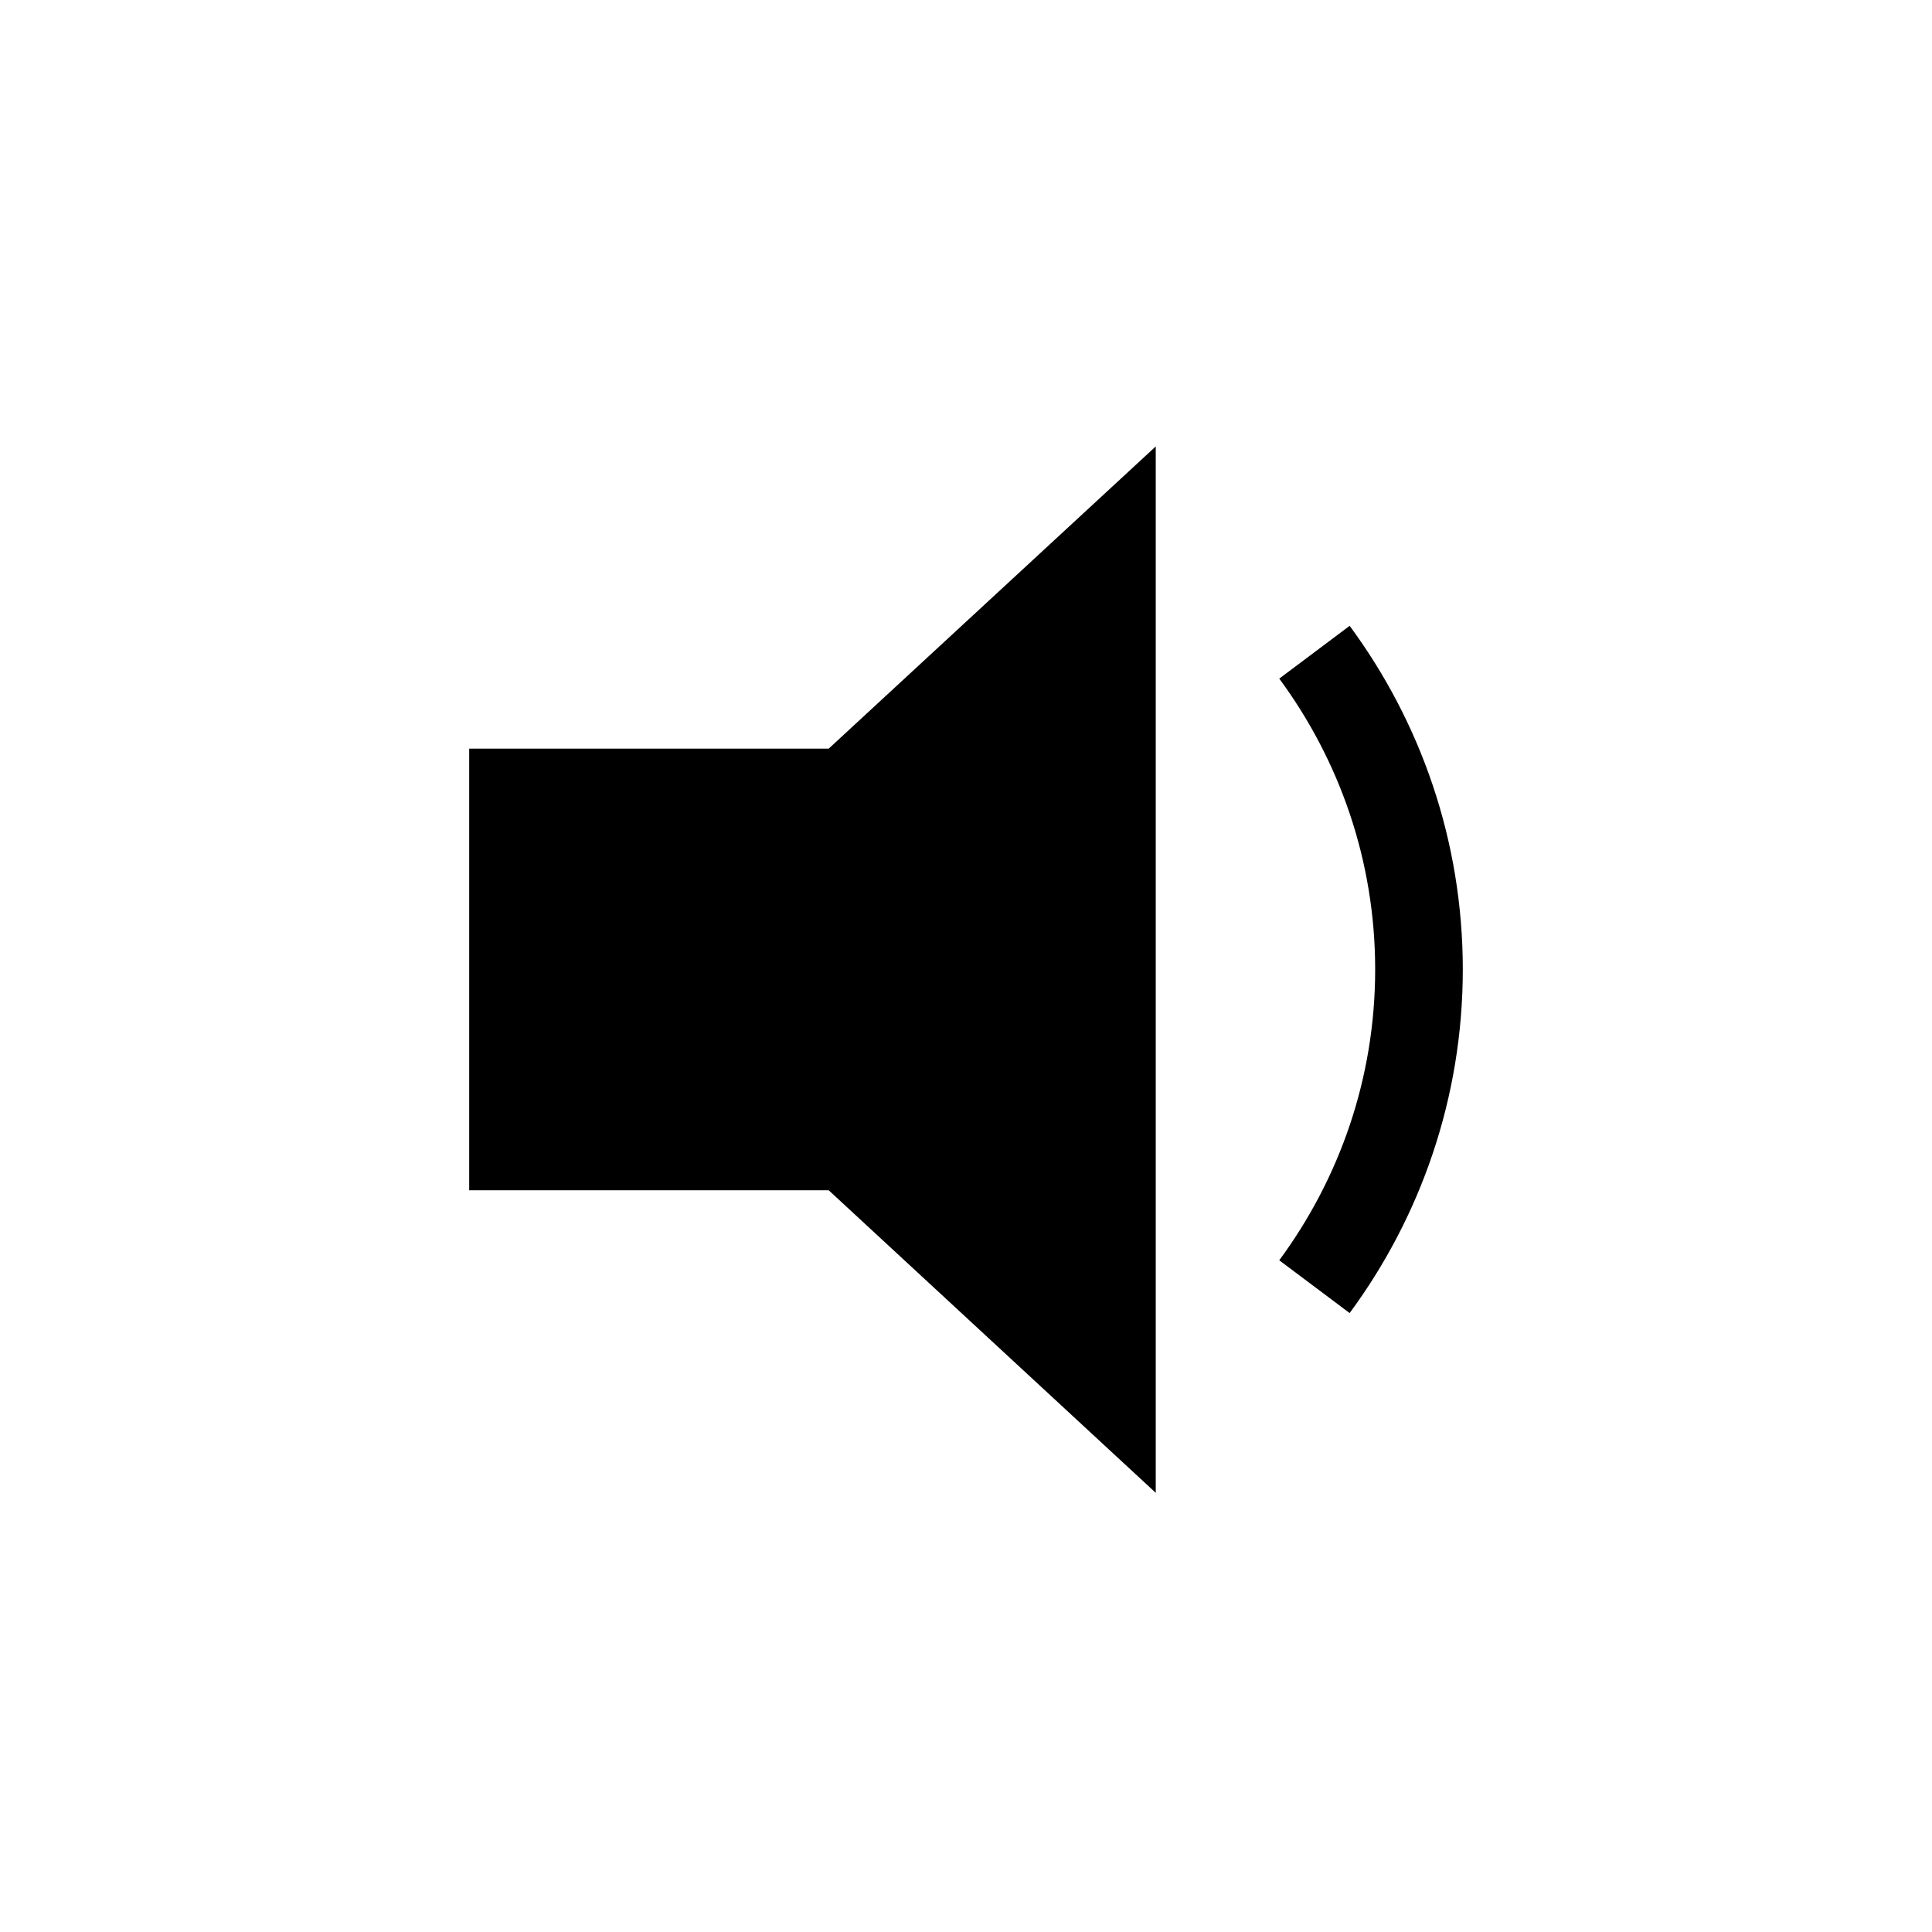
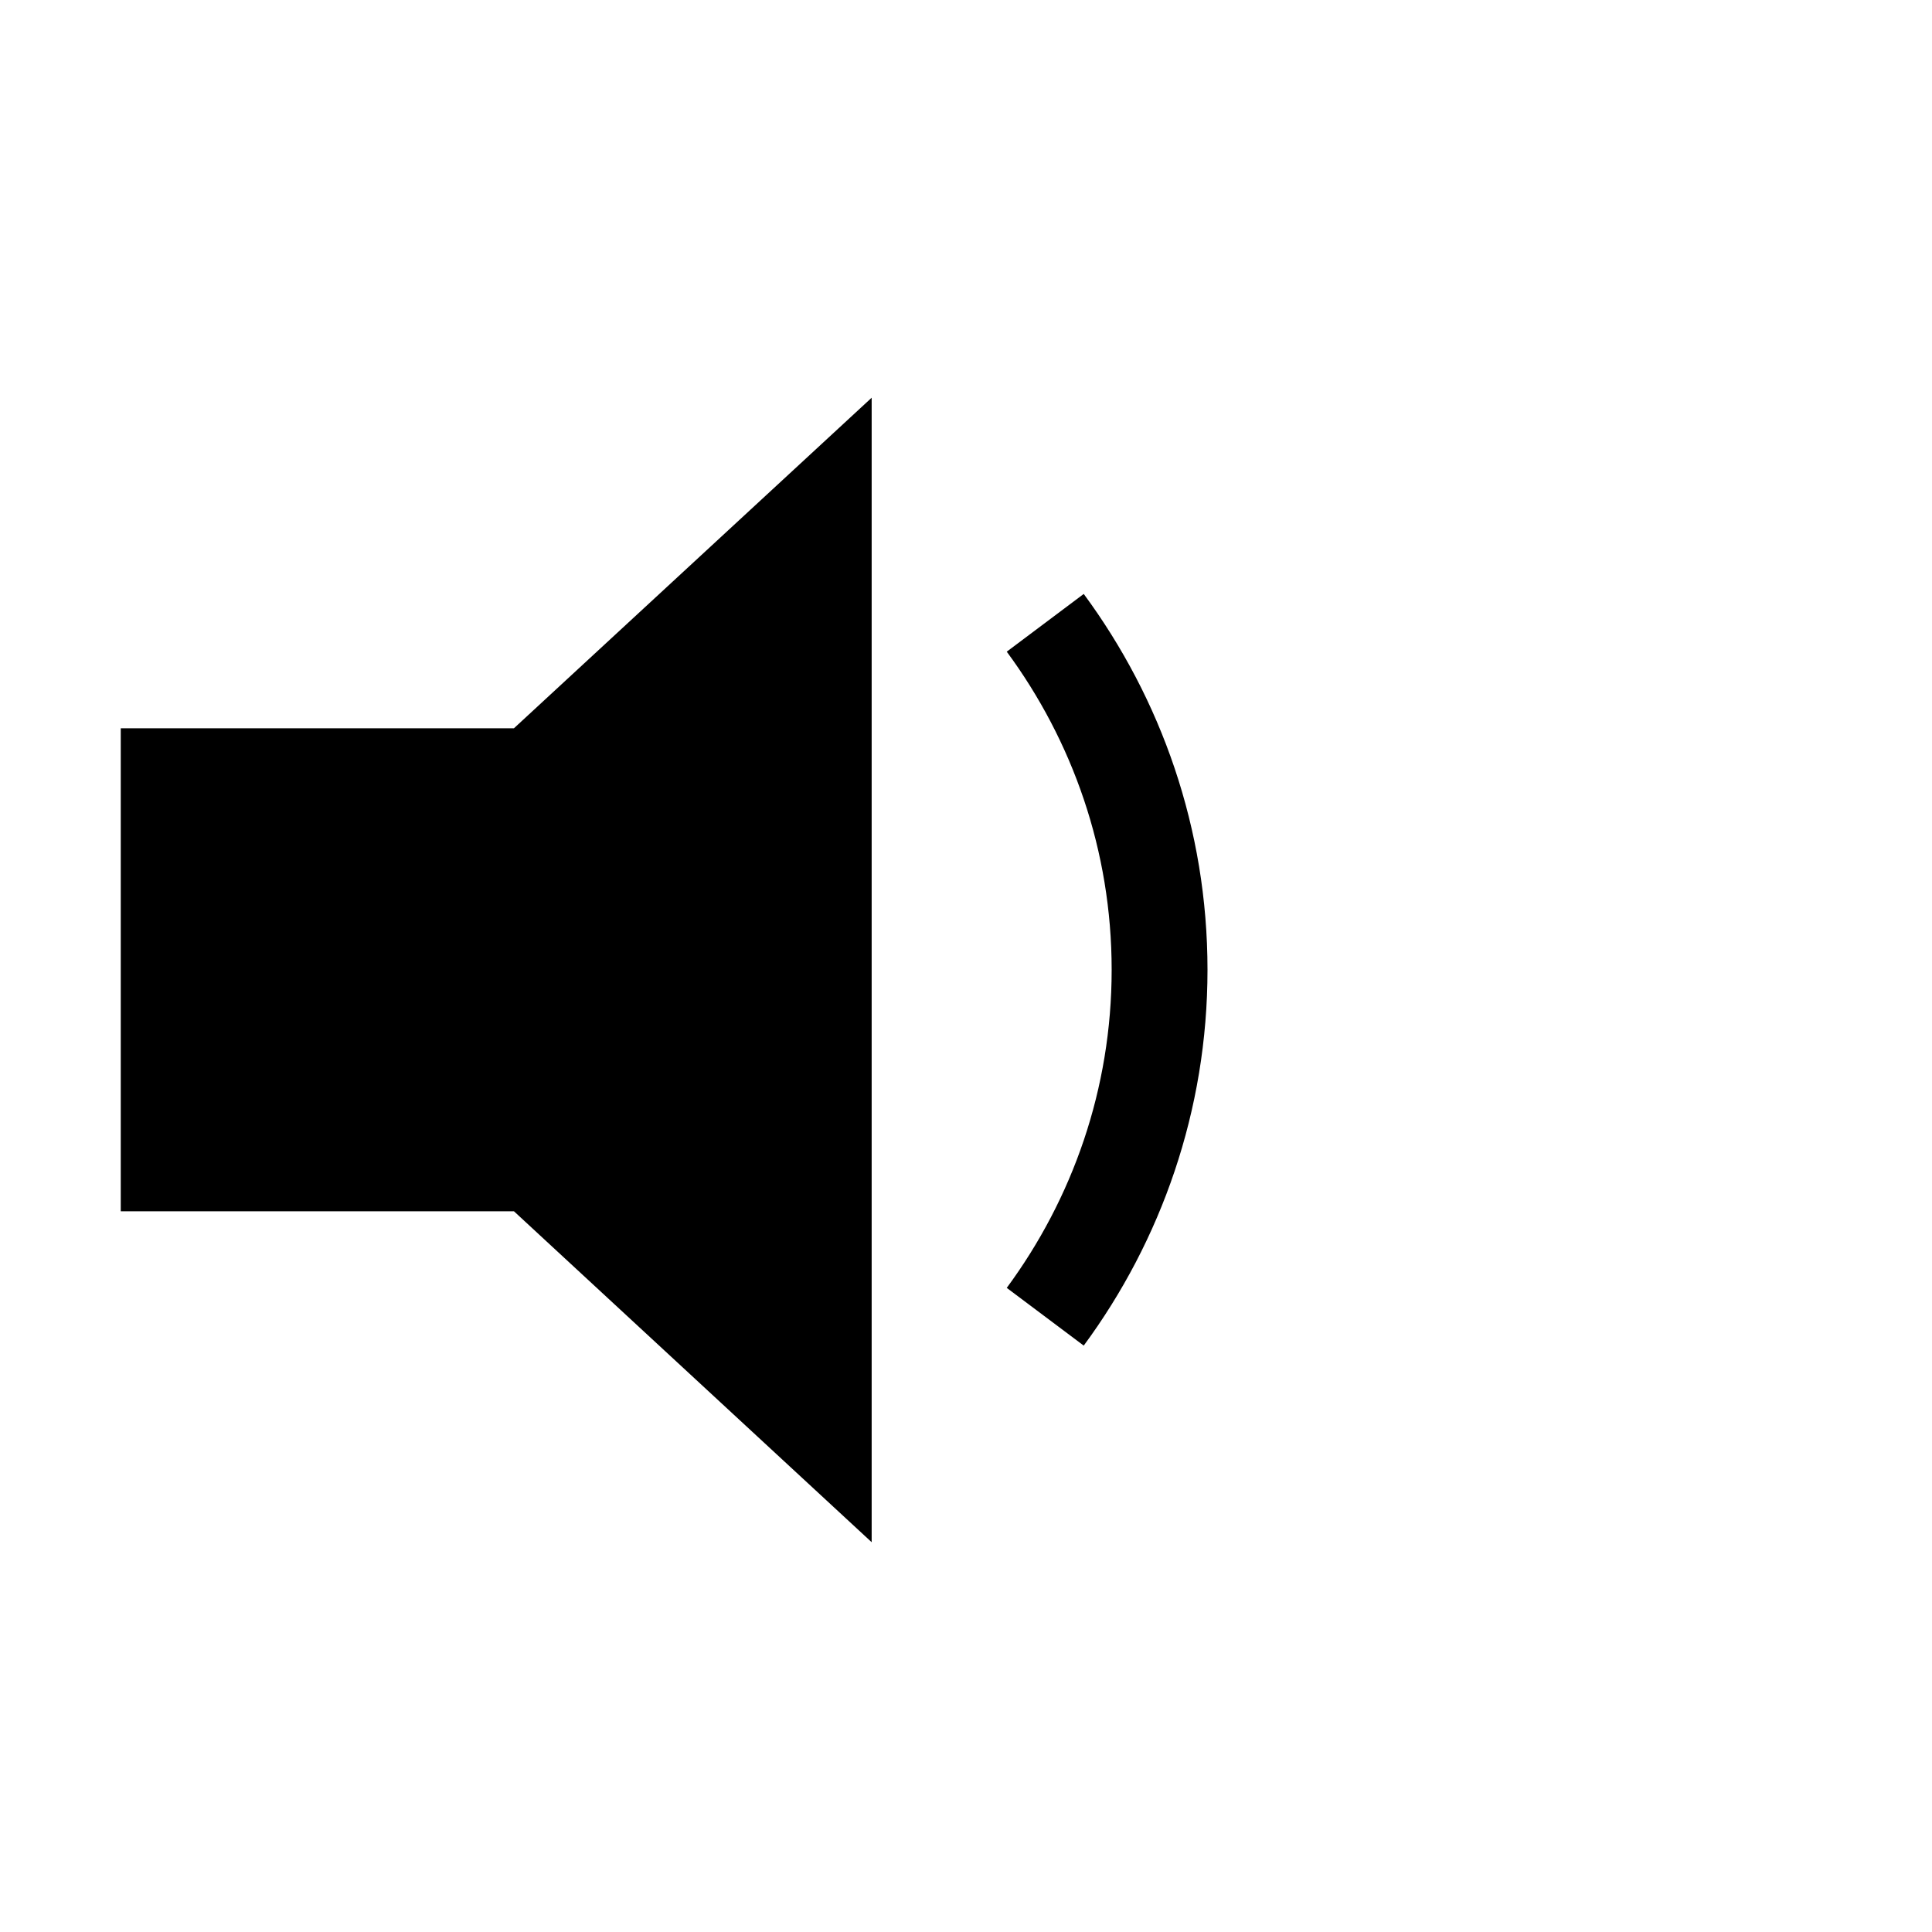
- <svg xmlns="http://www.w3.org/2000/svg" width="560px" height="560px" viewBox="0 0 560 560" version="1.1">
+ <svg xmlns="http://www.w3.org/2000/svg" width="512px" height="512px" viewBox="0 0 512 512" version="1.1">
  <defs />
  <g id="Page-1" stroke="none" stroke-width="1" fill="none" fill-rule="evenodd">
    <g id="volume-low" fill="#000000">
-       <g transform="translate(136, 129)" id="Group">
+       <g transform="translate(32, 105)" id="Group">
        <g>
          <path d="M199,303.7 L199,0.4 L104.2,88 L0,88 L0,216 L104.2,216 L199,303.7 Z" id="Shape" />
          <path d="M255.2,251.6 C275.7,223.8 288,189.3 288,152 C288,114.6 275.7,80.2 255.2,52.4 L234.8,67.7 C252.2,91.3 262.6,120.4 262.6,152 C262.6,183.6 252.2,212.7 234.8,236.3 L255.2,251.6 L255.2,251.6 Z" id="Shape" />
        </g>
      </g>
    </g>
  </g>
</svg>
